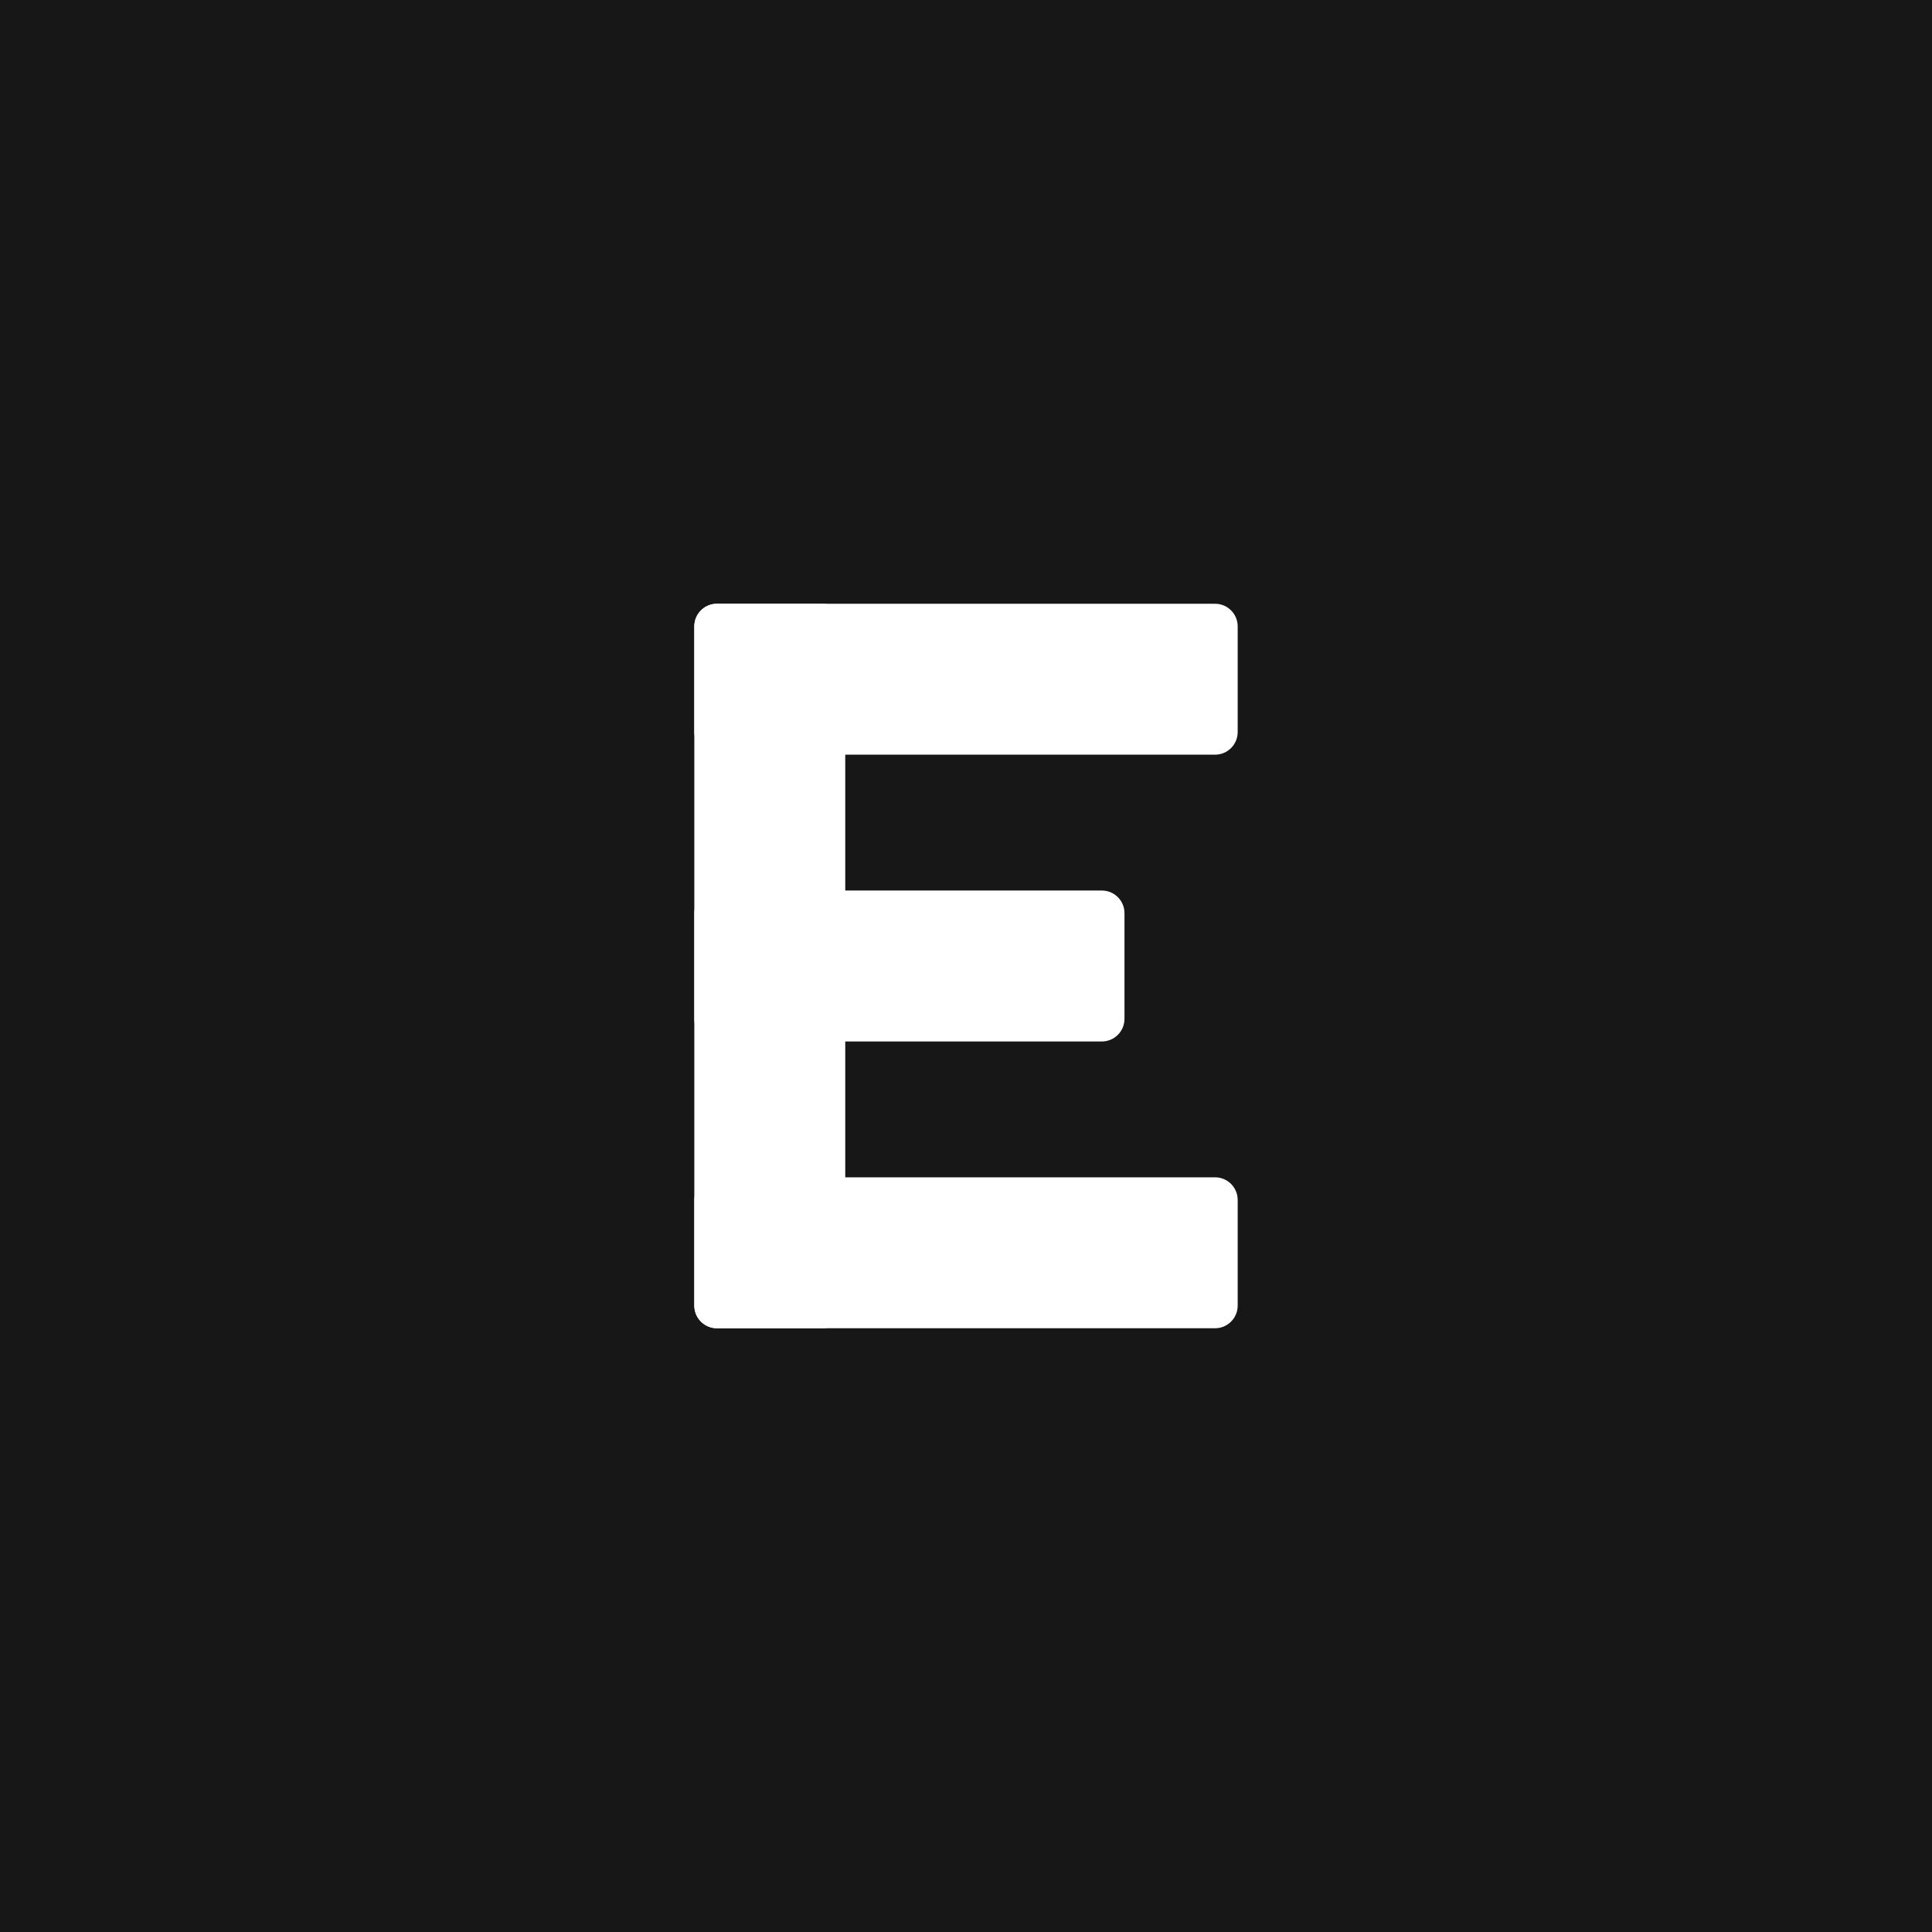
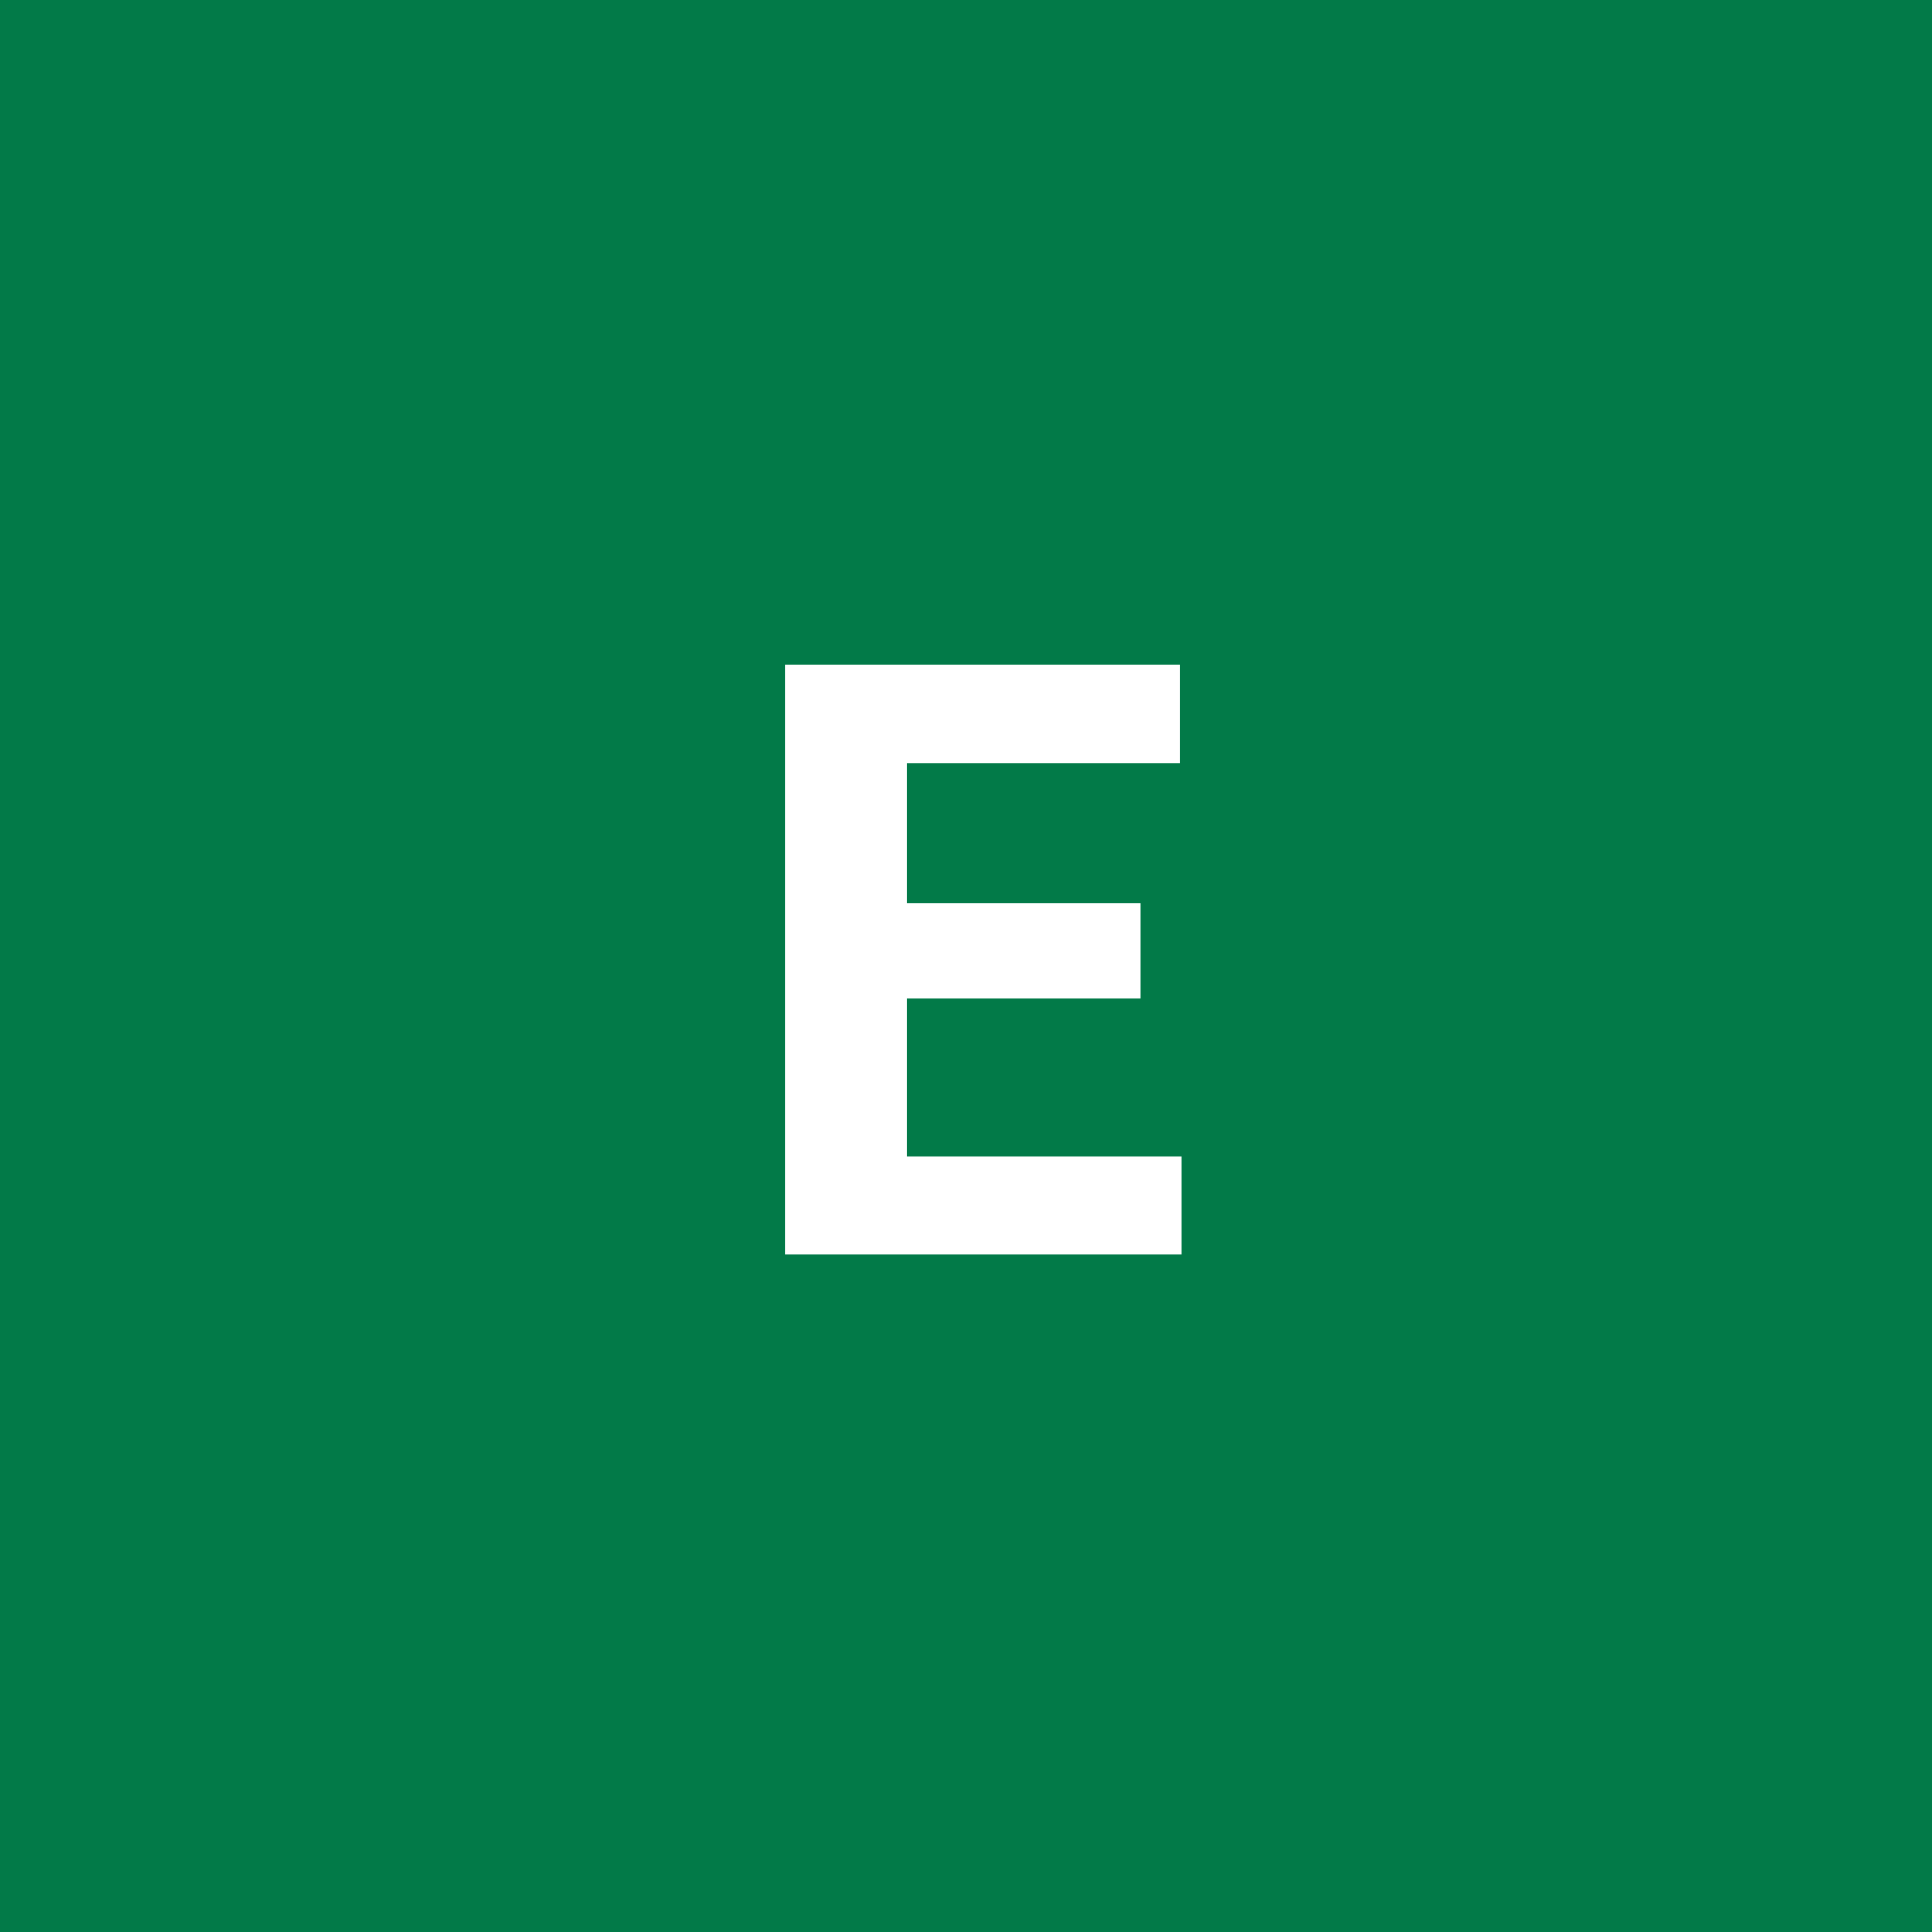
- <svg xmlns="http://www.w3.org/2000/svg" viewBox="0 0 512 512" role="img" aria-label="Extra">
-   <rect width="512" height="512" fill="#171717" />
-   <g fill="#ffffff">
-     <rect x="184" y="160" width="40" height="192" rx="6" />
-     <rect x="184" y="160" width="144" height="40" rx="6" />
-     <rect x="184" y="236" width="114" height="40" rx="6" />
-     <rect x="184" y="312" width="144" height="40" rx="6" />
-   </g>
+ <svg xmlns="http://www.w3.org/2000/svg" viewBox="0 0 512 512" role="img" aria-label="Extraqui">
+   <rect width="512" height="512" fill="#027A48" />
+   <text x="256" y="272" text-anchor="middle" dominant-baseline="middle" font-family="system-ui, -apple-system, 'Segoe UI', Roboto, sans-serif" font-weight="700" font-size="220" fill="#ffffff">E</text>
</svg>
